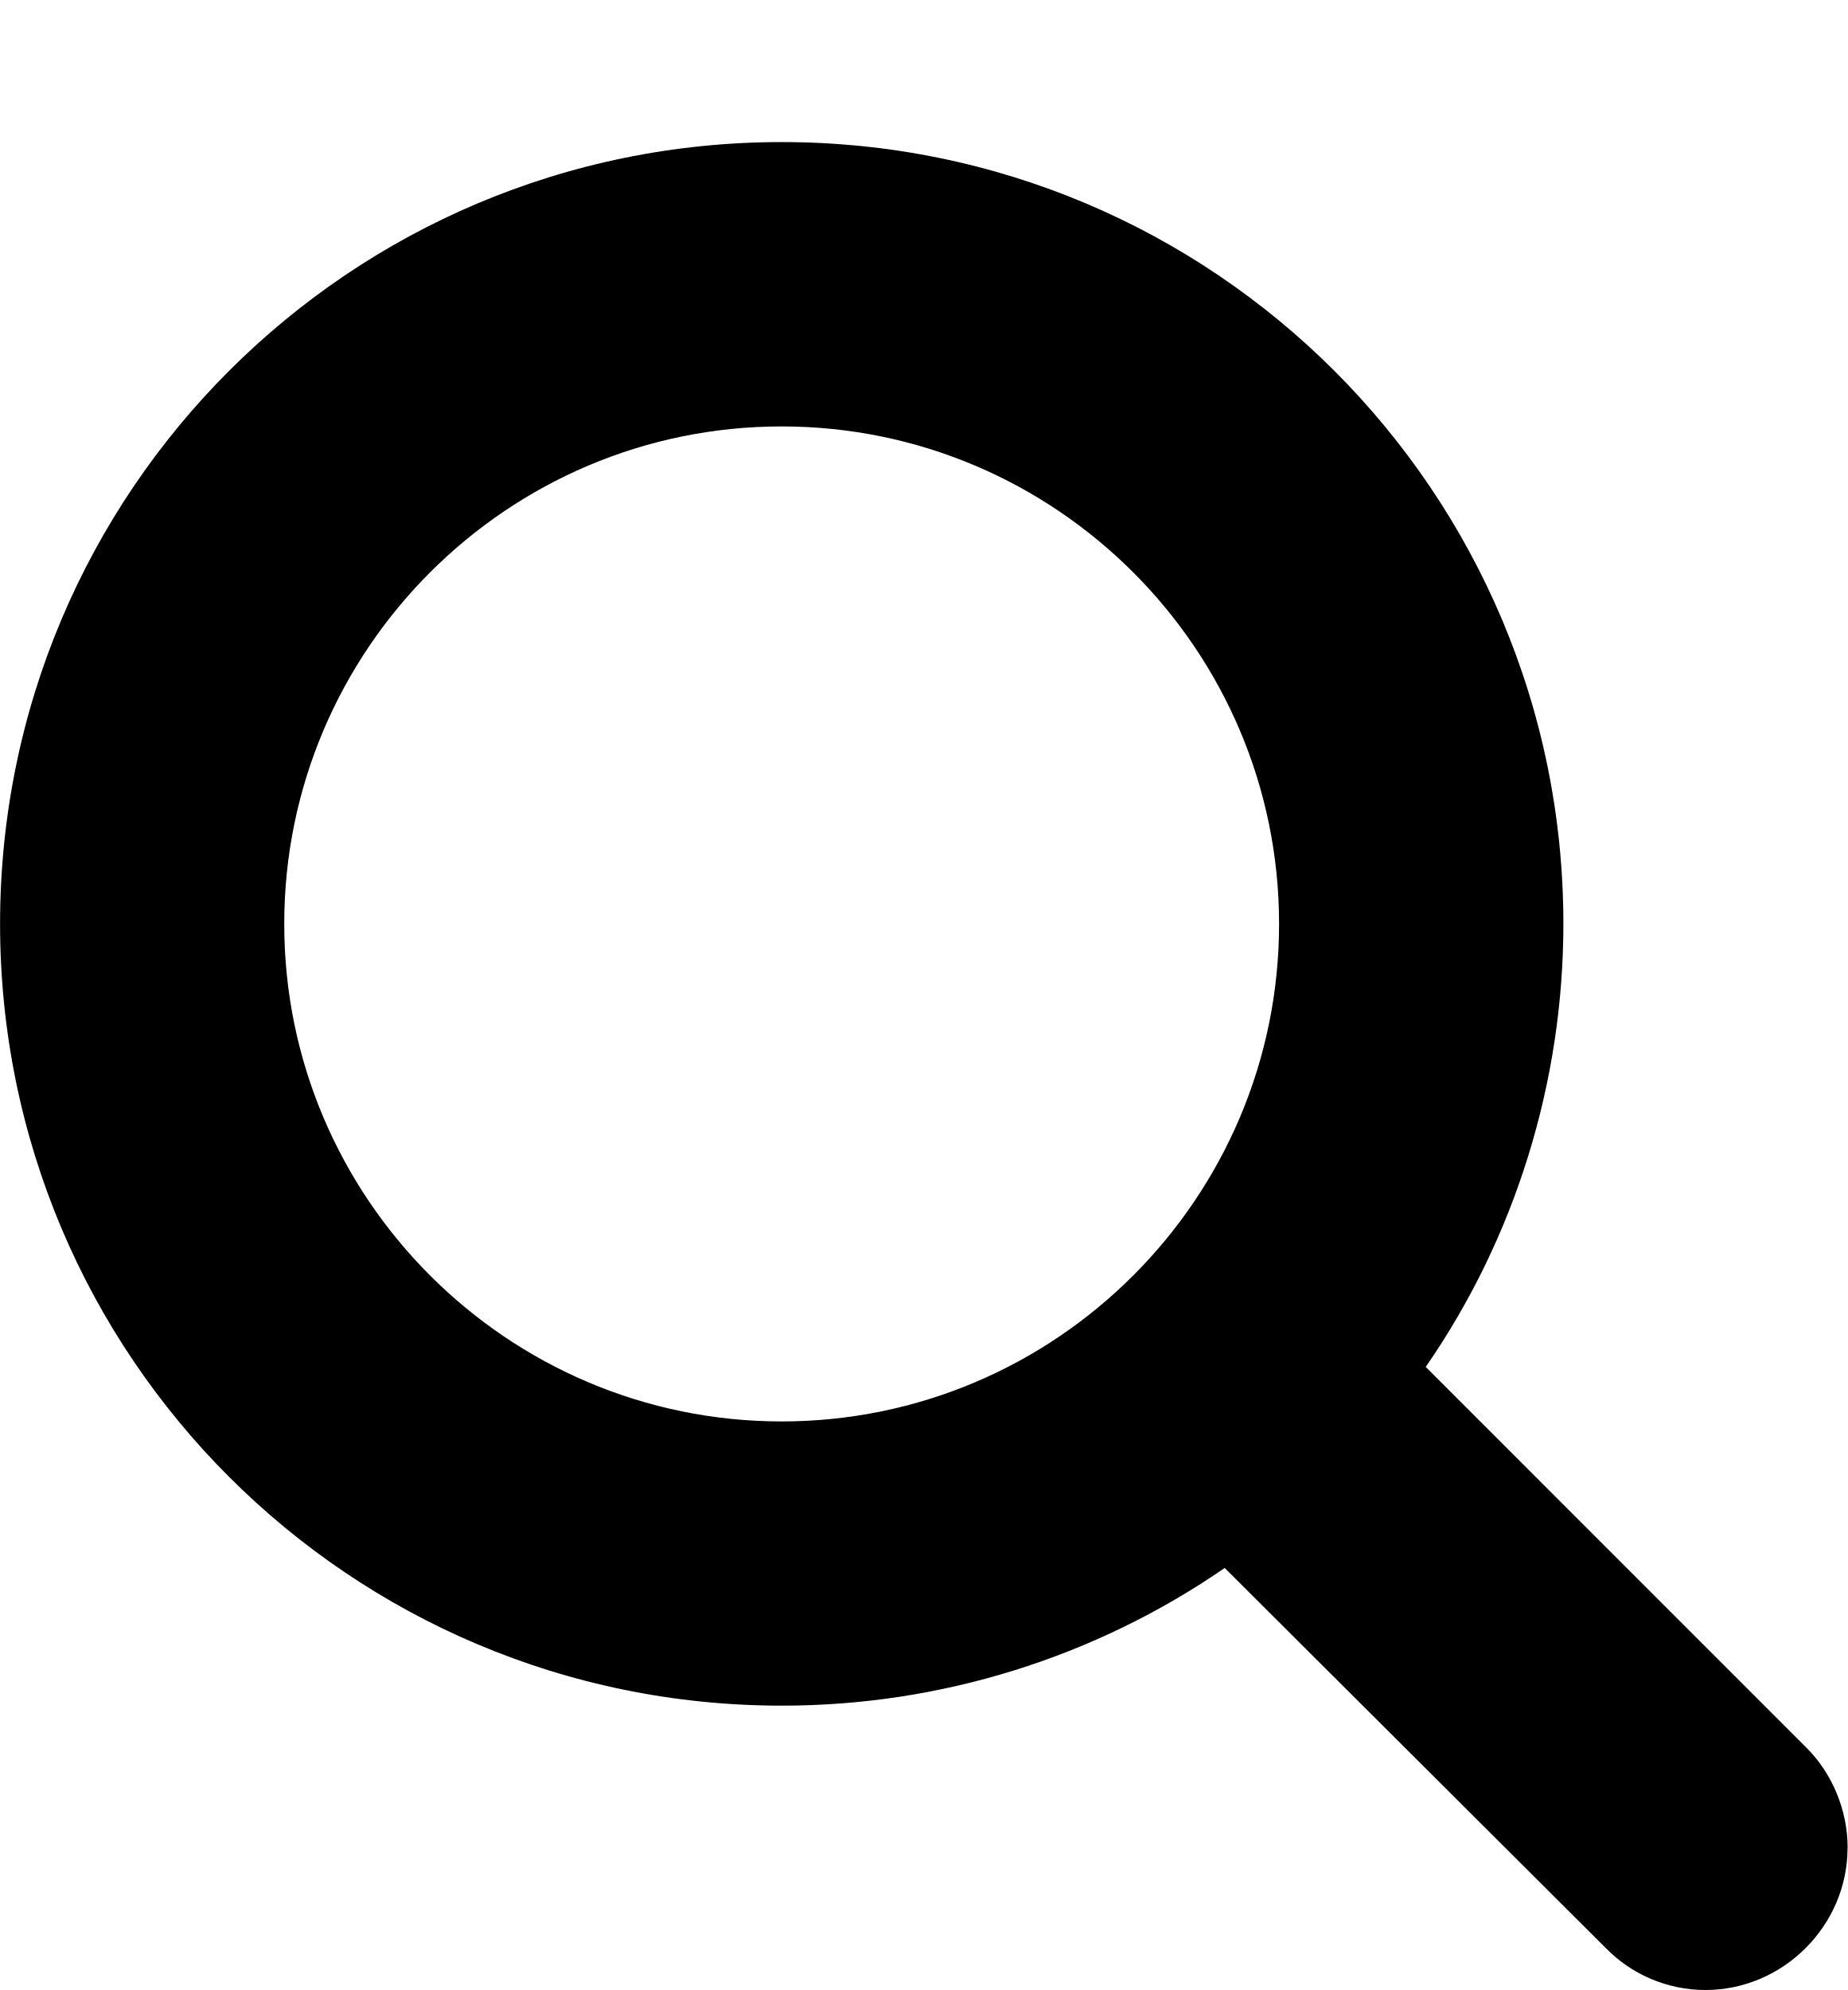
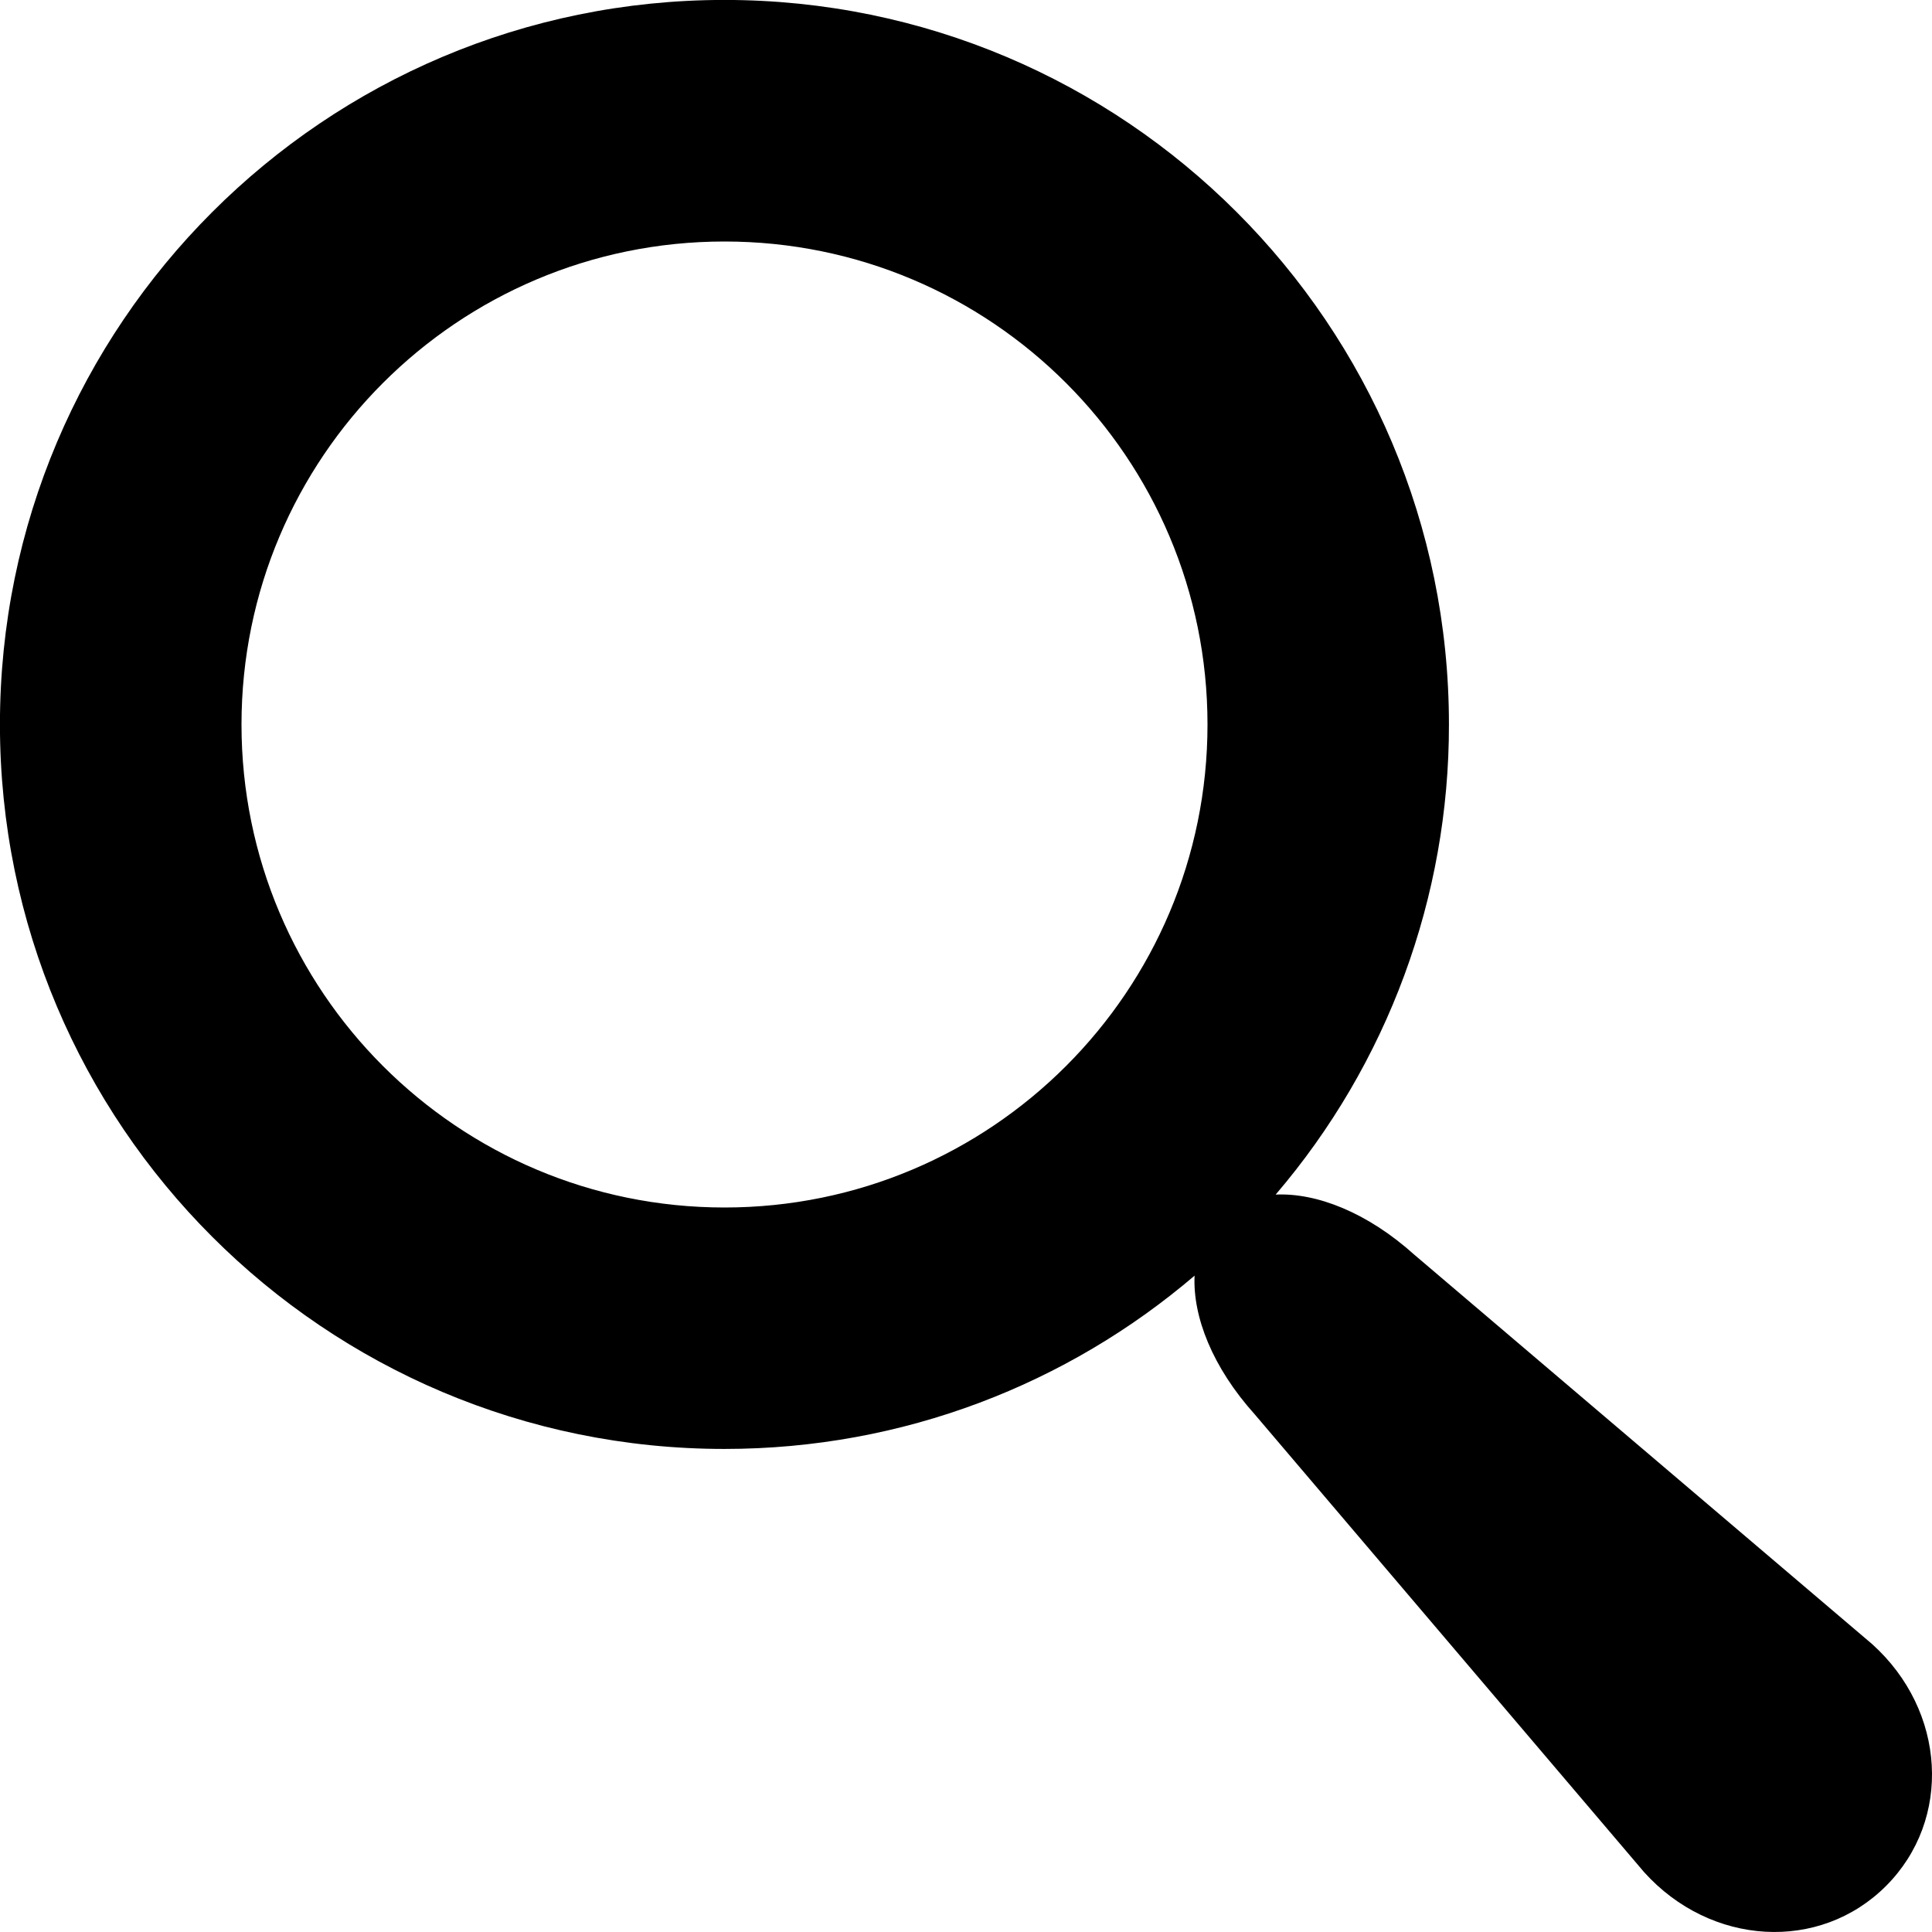
- <svg xmlns="http://www.w3.org/2000/svg" viewBox="0 0 26 28">
-   <path d="M18 13c0-3.859-3.141-7-7-7s-7 3.141-7 7 3.141 7 7 7 7-3.141 7-7zm8 13c0 1.094-.906 2-2 2a1.96 1.96 0 0 1-1.406-.594l-5.359-5.344a10.971 10.971 0 0 1-6.234 1.937c-6.078 0-11-4.922-11-11s4.922-11 11-11 11 4.922 11 11c0 2.219-.672 4.406-1.937 6.234l5.359 5.359c.359.359.578.875.578 1.406z" />
+ <svg xmlns="http://www.w3.org/2000/svg" viewBox="0 0 32 32">
+   <path d="M31.008 27.231l-7.58-6.447c-.784-.705-1.622-1.029-2.299-.998a11.954 11.954 0 0 0 2.87-7.787c0-6.627-5.373-12-12-12s-12 5.373-12 12 5.373 12 12 12c2.972 0 5.691-1.081 7.787-2.87-.031.677.293 1.515.998 2.299l6.447 7.58c1.104 1.226 2.907 1.33 4.007.23s.997-2.903-.23-4.007zM12 20a8 8 0 1 1 0-16 8 8 0 0 1 0 16z" />
</svg>
